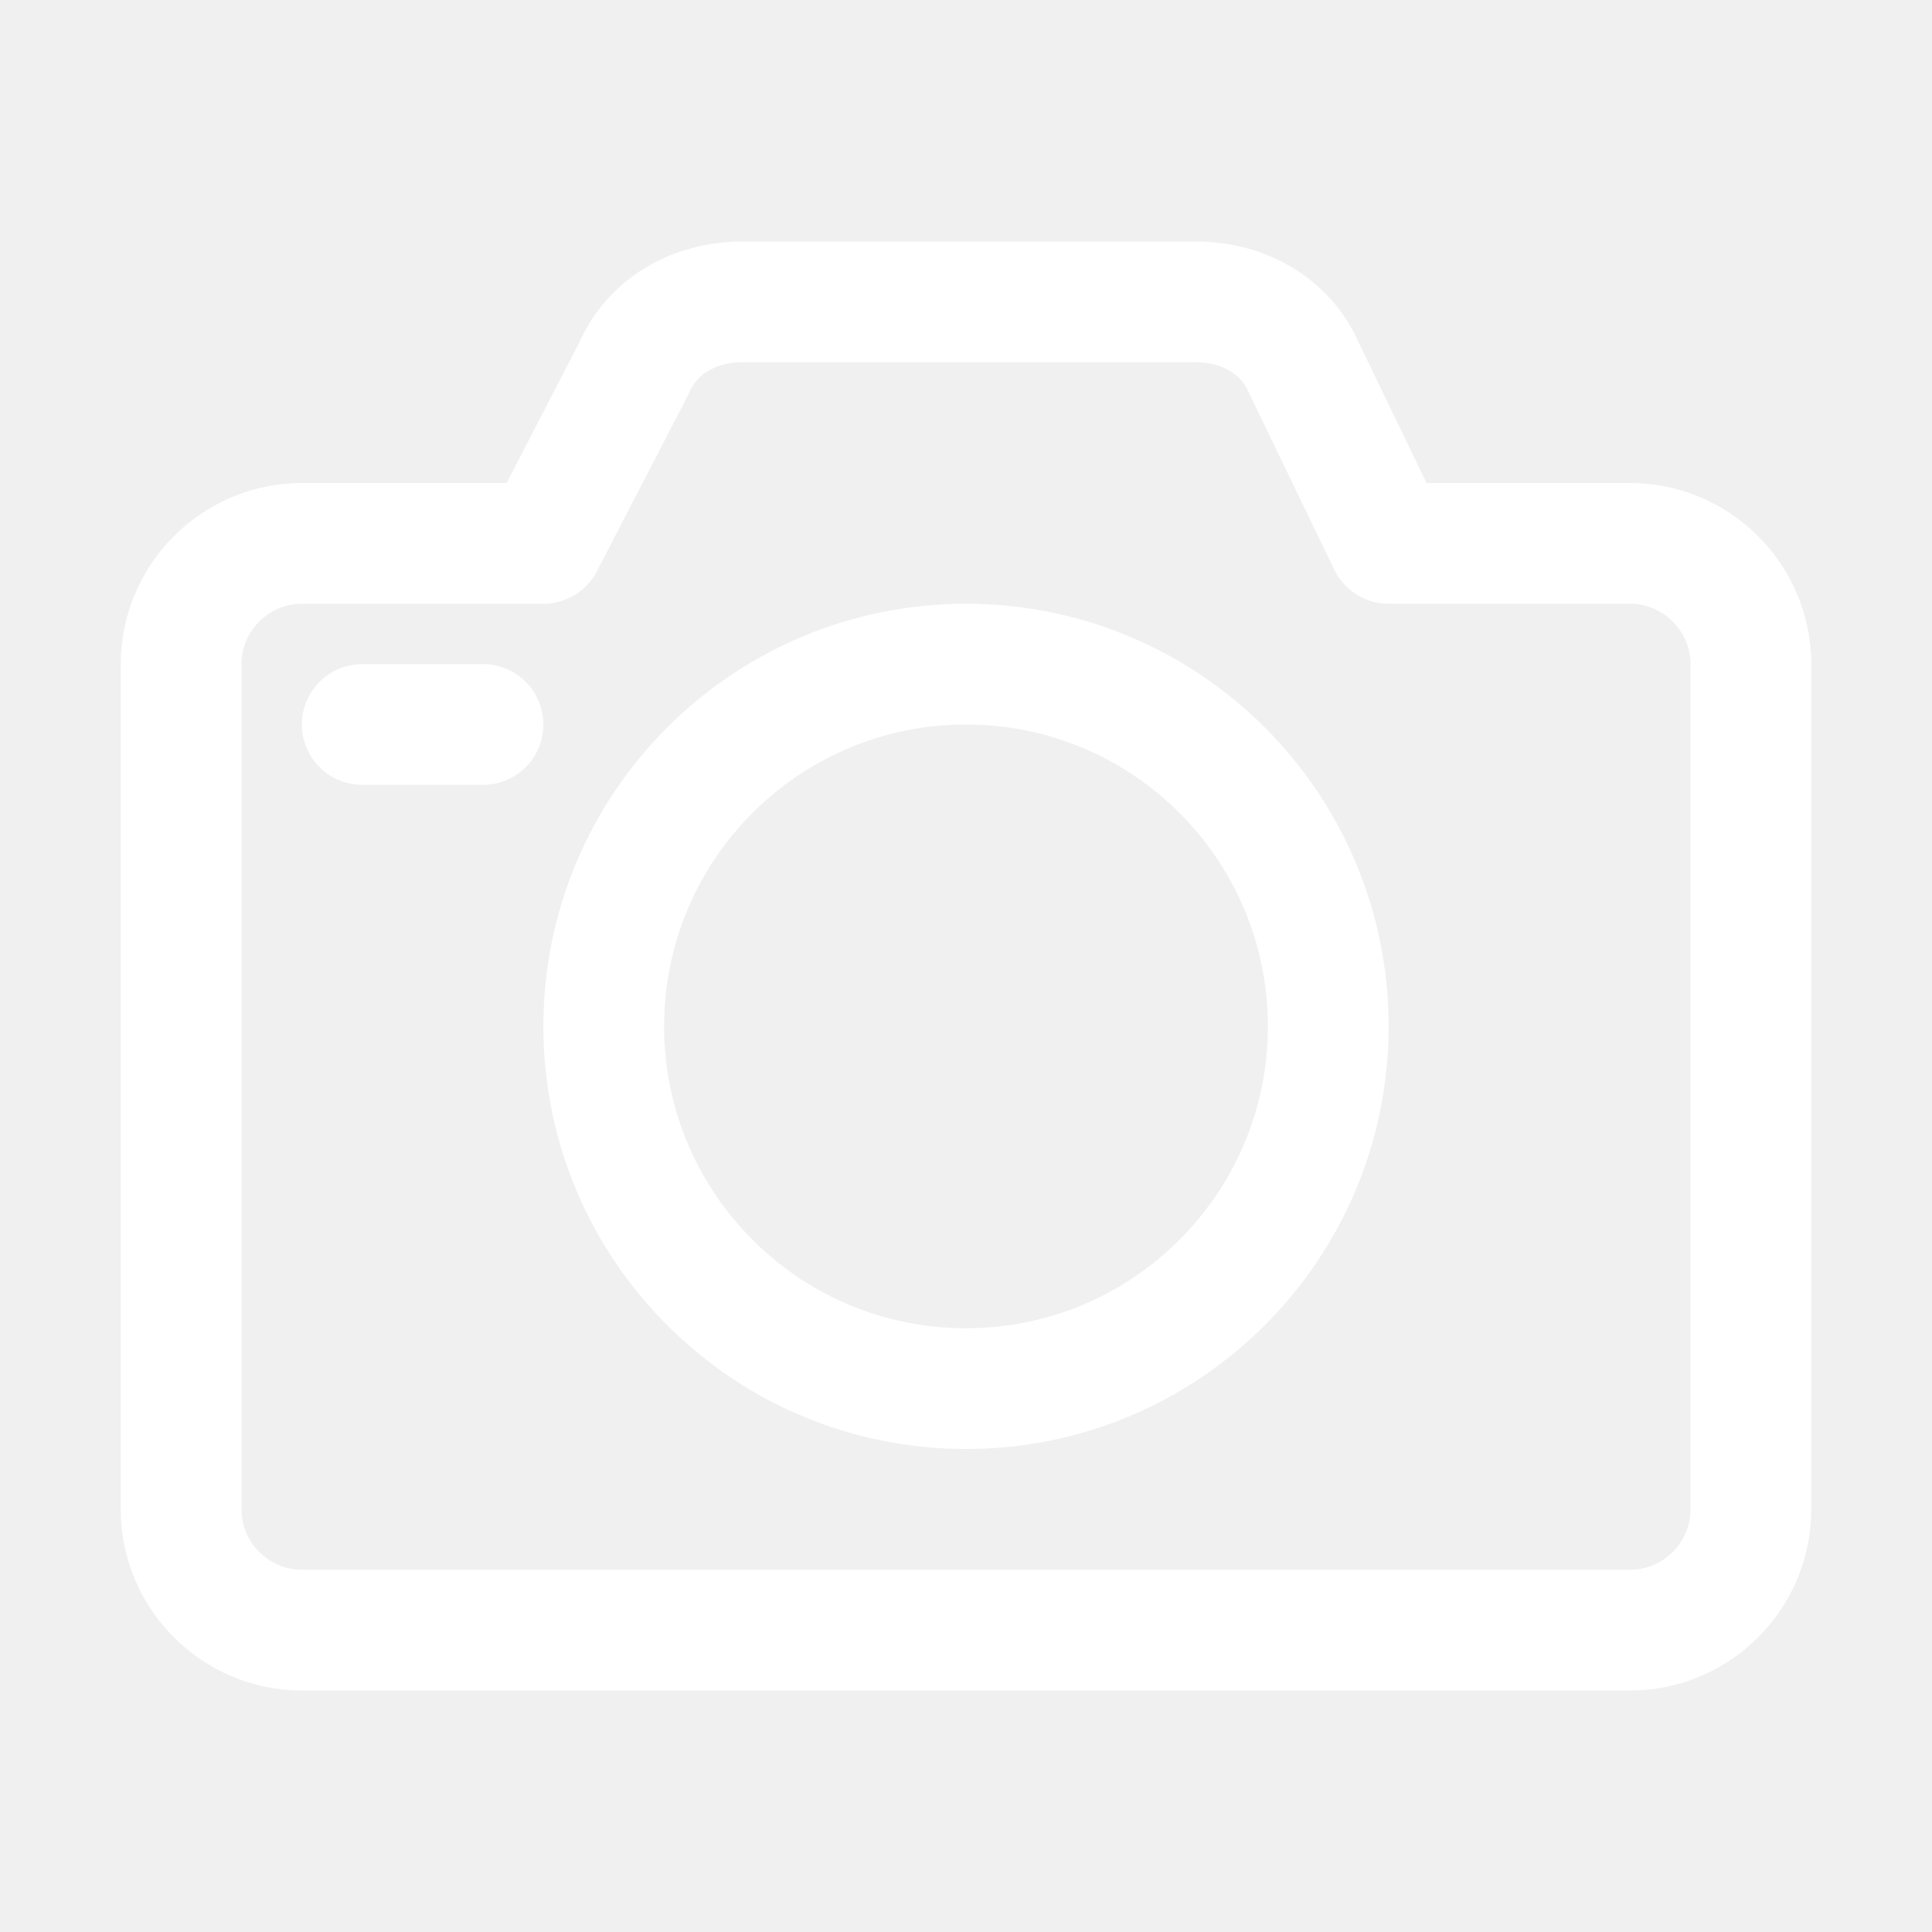
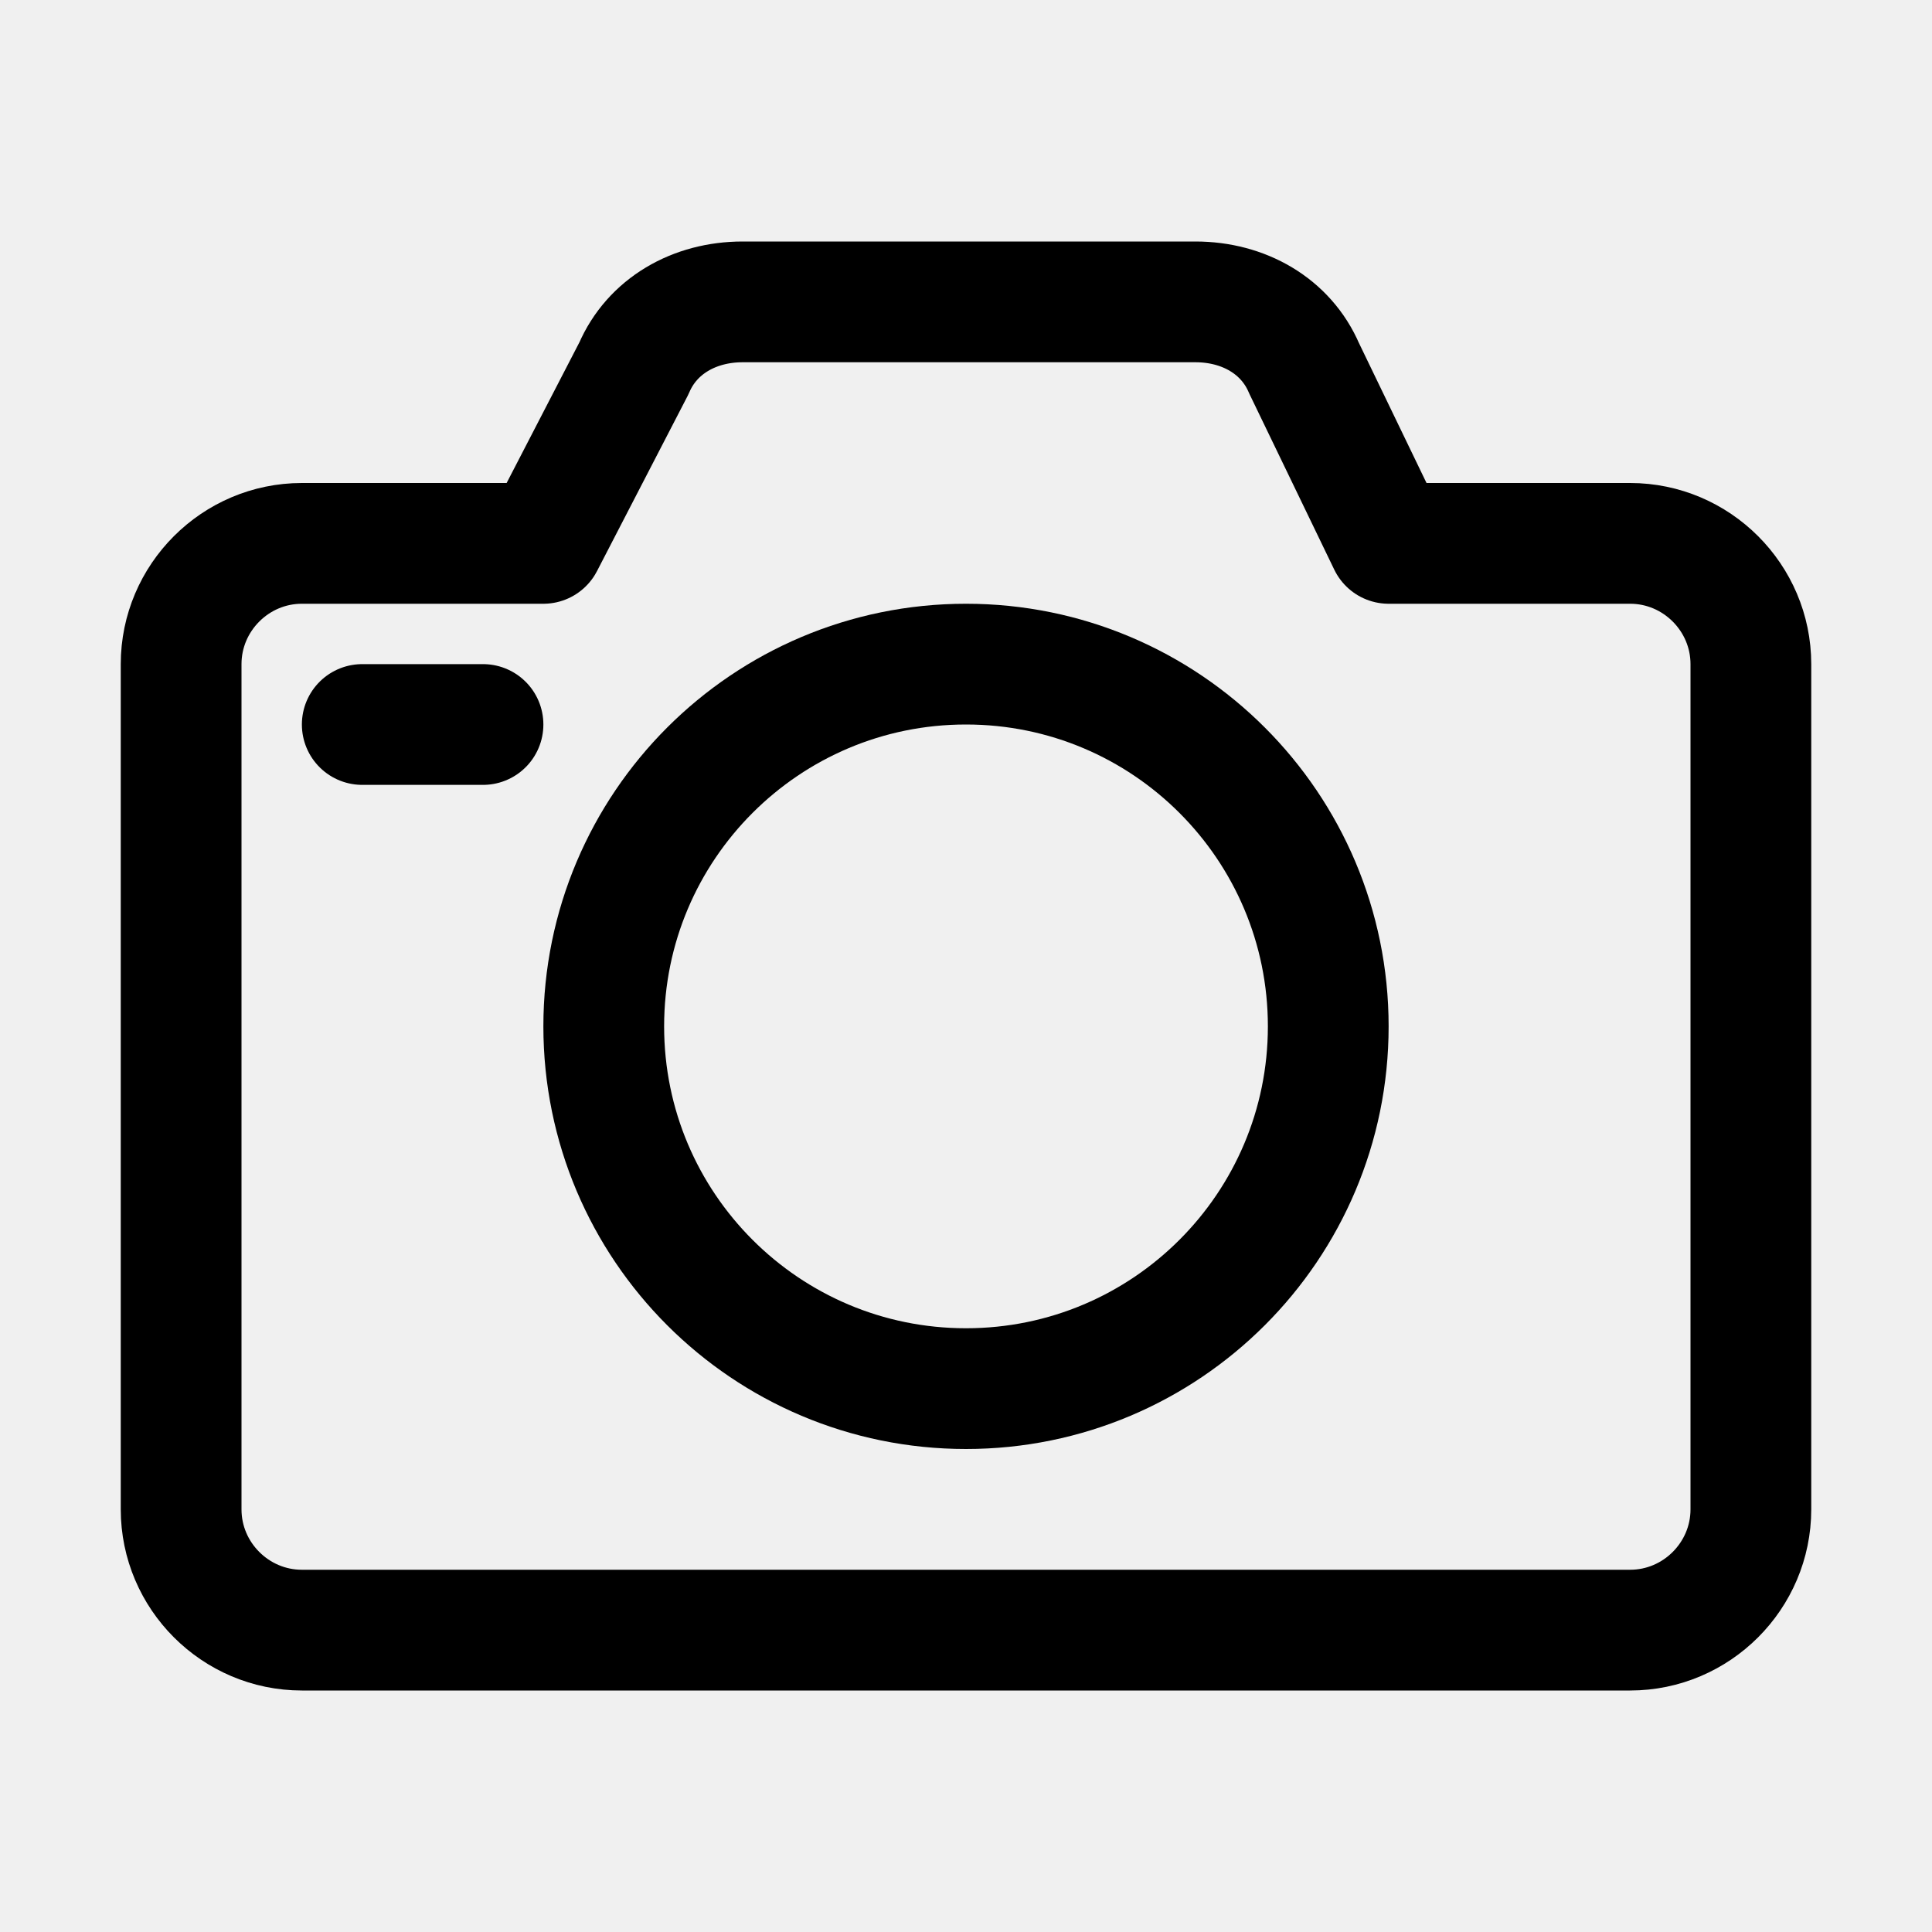
<svg xmlns="http://www.w3.org/2000/svg" version="1.1" id="Icons" viewBox="0 0 32 32" xml:space="preserve">
  <style type="text/css">
- 	.st0{fill:none;stroke:#FFFFFF;stroke-width:2;stroke-linecap:round;stroke-linejoin:round;stroke-miterlimit:10;}
- 	.st1{fill:none;stroke:#FFFFFF;stroke-width:2;stroke-linejoin:round;stroke-miterlimit:10;}
+ 	.st0{fill:none;stroke:currentColor;stroke-width:2;stroke-linecap:round;stroke-linejoin:round;stroke-miterlimit:10;}
+ 	.st1{fill:none;Color;stroke:currentColor;stroke-width:2;stroke-linejoin:round;stroke-miterlimit:10;}
</style>
  <path class="st0" d="M23,9l-1.4-2.9c-0.3-0.7-1-1.1-1.8-1.1h-7.5c-0.8,0-1.5,0.4-1.8,1.1L9,9H5c-1.1,0-2,0.9-2,2v14c0,1.1,0.9,2,2,2  h22c1.1,0,2-0.9,2-2V11c0-1.1-0.9-2-2-2H23z" />
  <circle class="st0" cx="16" cy="17" r="6" />
  <line class="st0" x1="6" y1="12" x2="8" y2="12" />
</svg>
